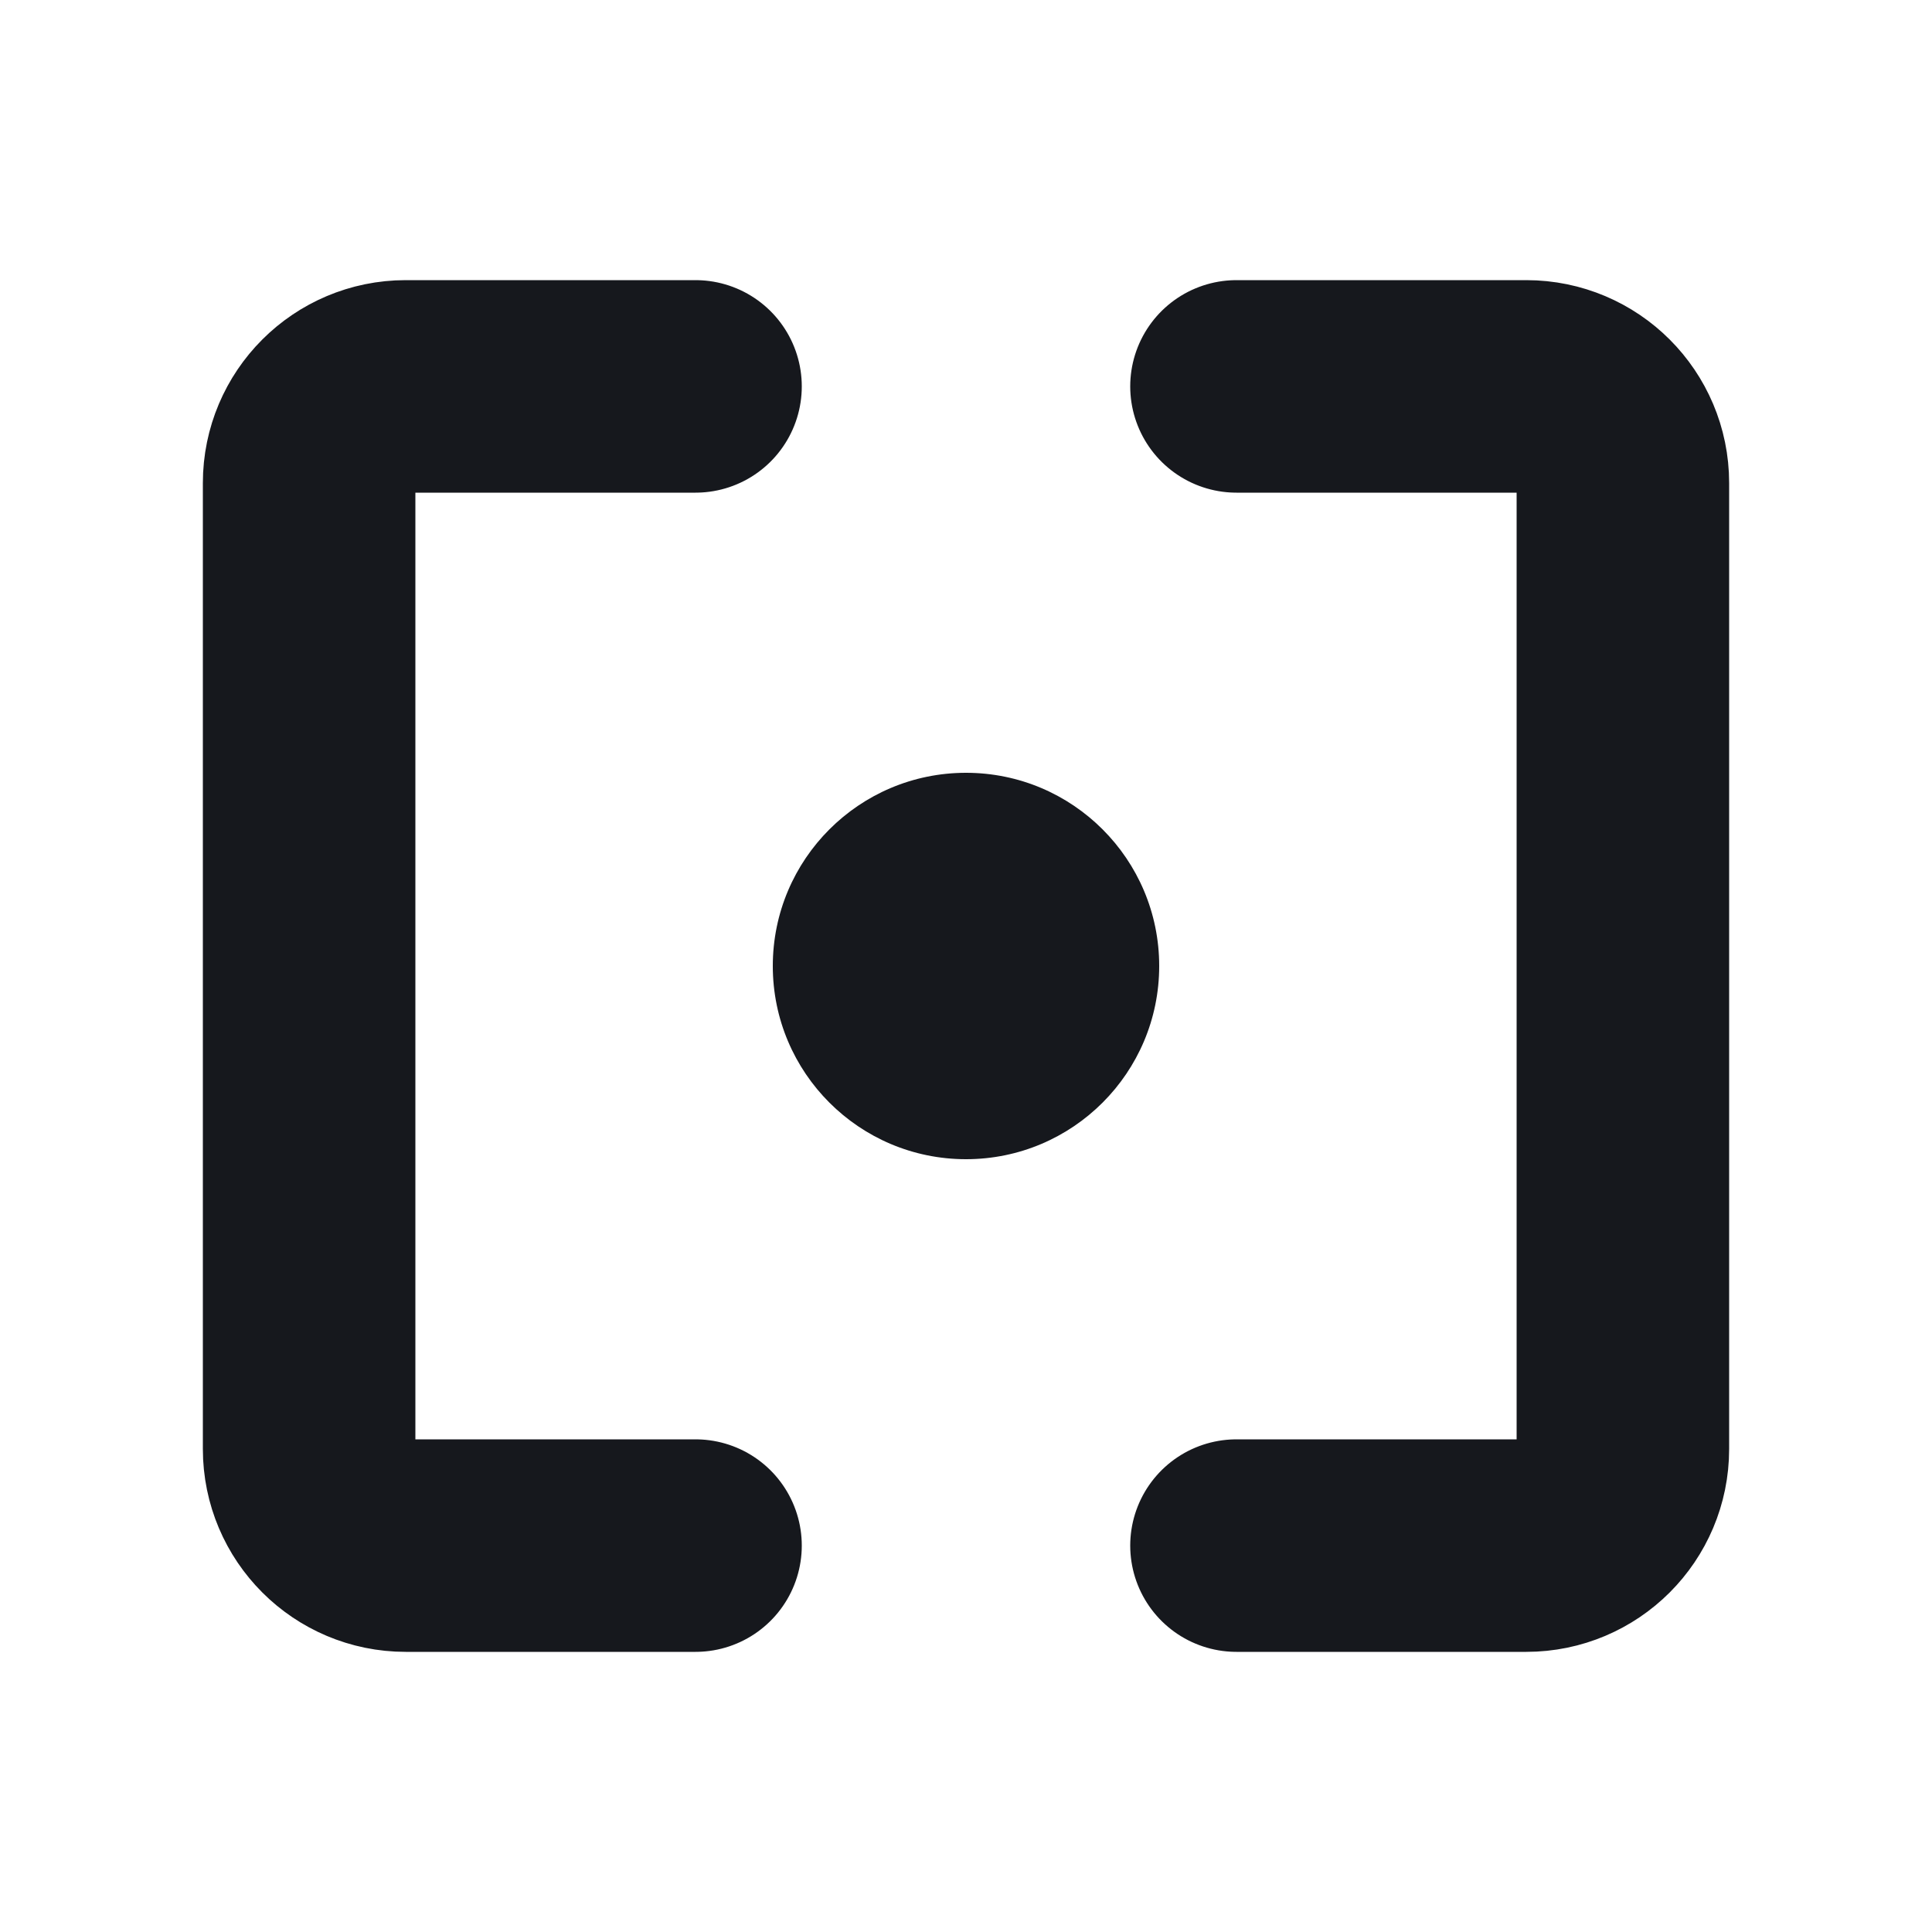
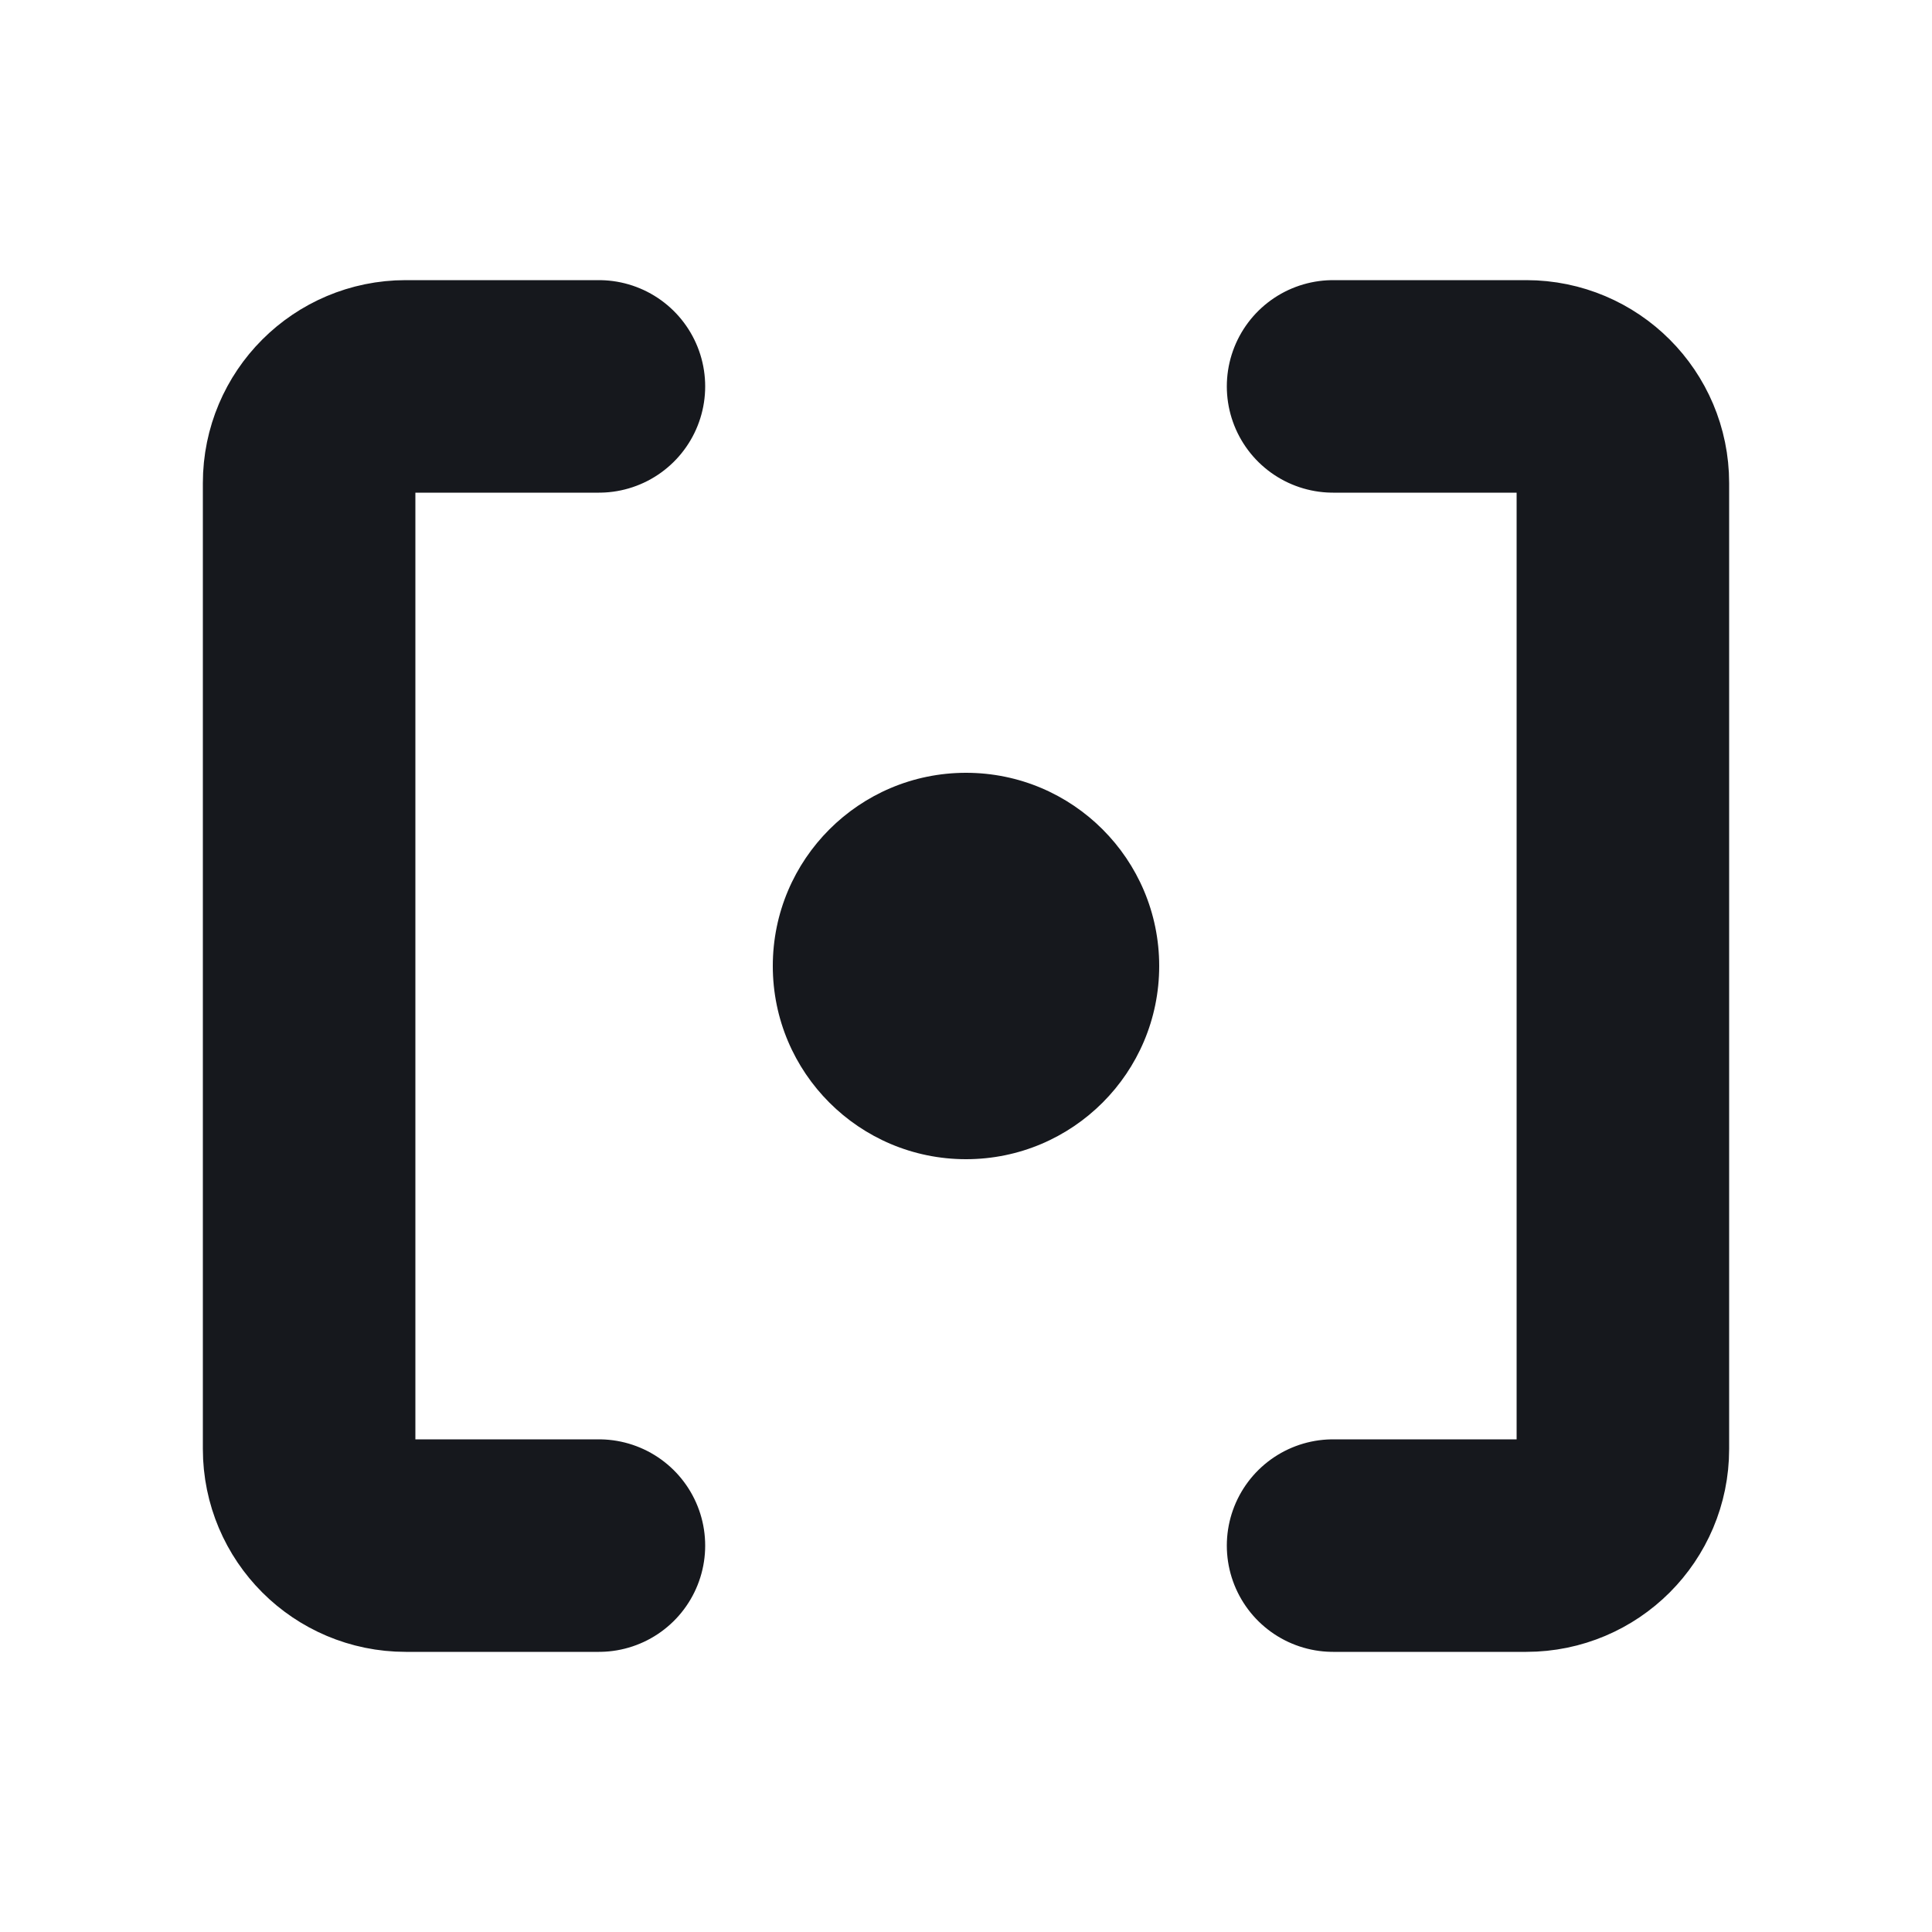
<svg xmlns="http://www.w3.org/2000/svg" viewBox="0 0 100 100" width="100" height="100" fill="none">
-   <path d="M36,20 H21 A5,5 0 0 0 16,25 V75 A5,5 0 0 0 21,80 H36" fill="none" stroke="#16181D" stroke-width="11" stroke-linecap="round" stroke-linejoin="round" />
-   <path d="M64,20 H79 A5,5 0 0 1 84,25 V75 A5,5 0 0 1 79,80 H64" fill="none" stroke="#16181D" stroke-width="11" stroke-linecap="round" stroke-linejoin="round" />
+   <path d="M31,20 H21 A5,5 0 0 0 16,25 V75 A5,5 0 0 0 21,80 H31" fill="none" stroke="#16181D" stroke-width="11" stroke-linecap="round" stroke-linejoin="round" />
+   <path d="M69,20 H79 A5,5 0 0 1 84,25 V75 A5,5 0 0 1 79,80 H69" fill="none" stroke="#16181D" stroke-width="11" stroke-linecap="round" stroke-linejoin="round" />
  <circle cx="50" cy="50" r="10" fill="#16181D" />
</svg>
